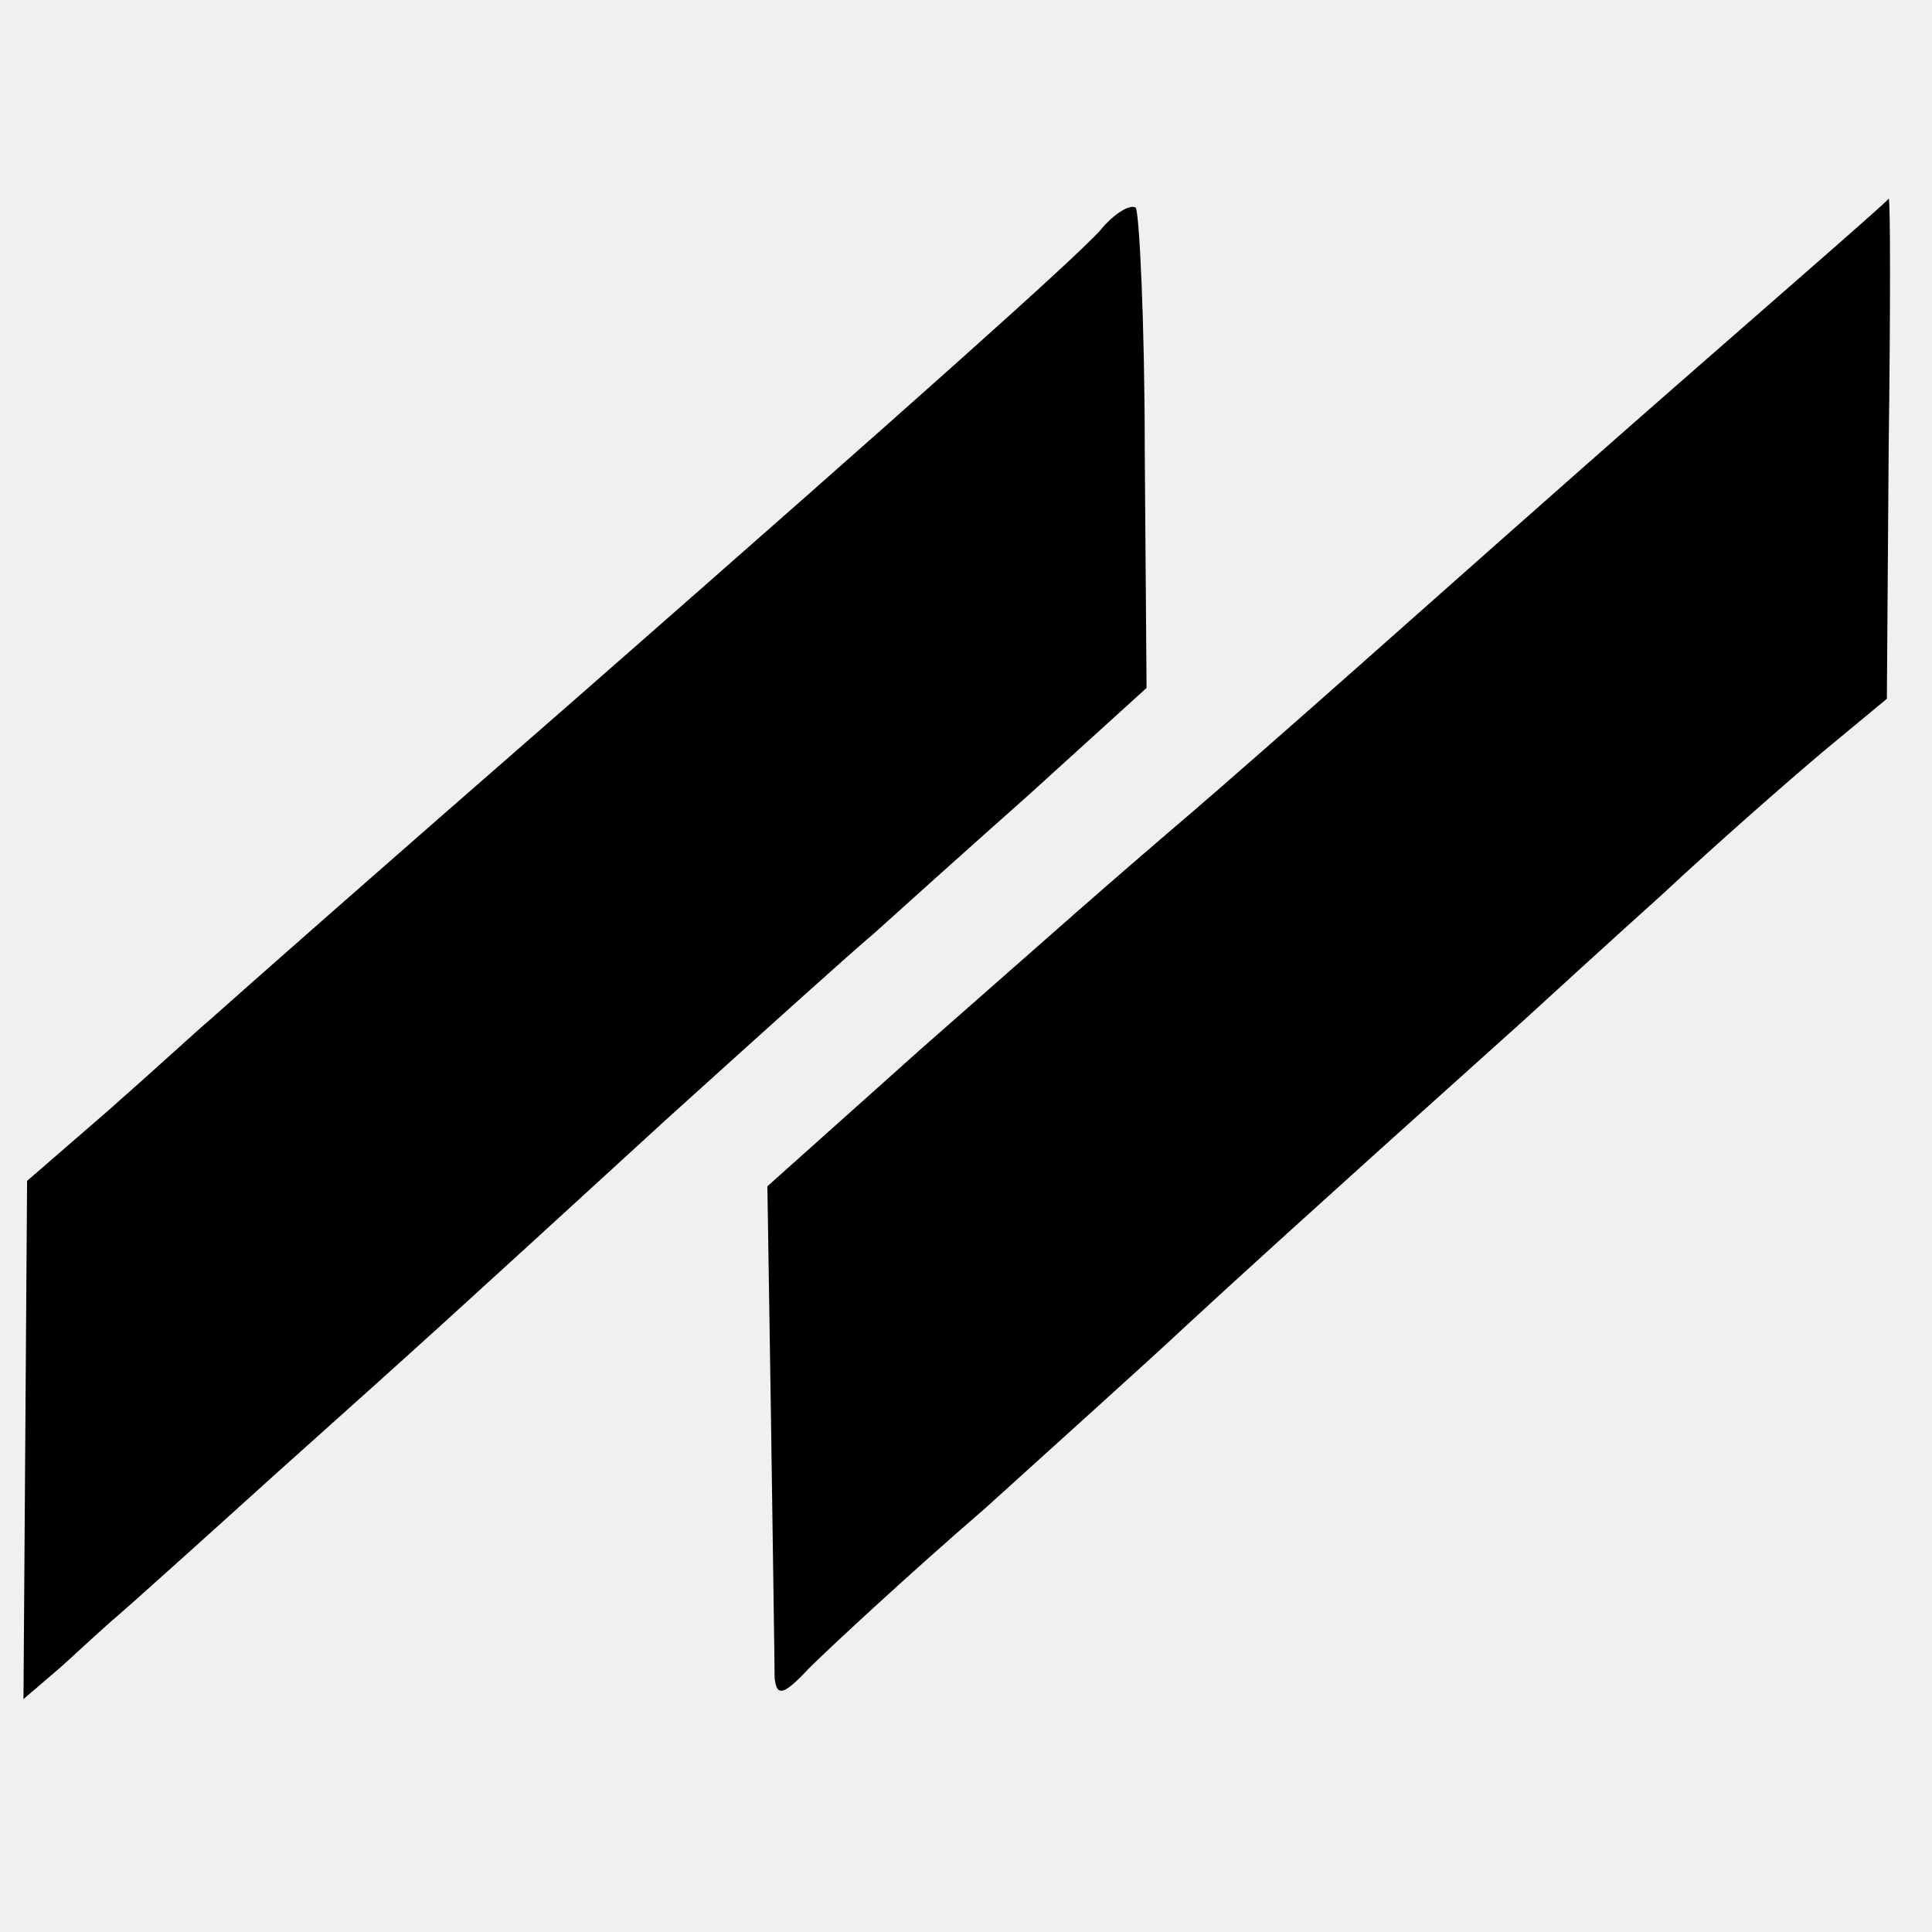
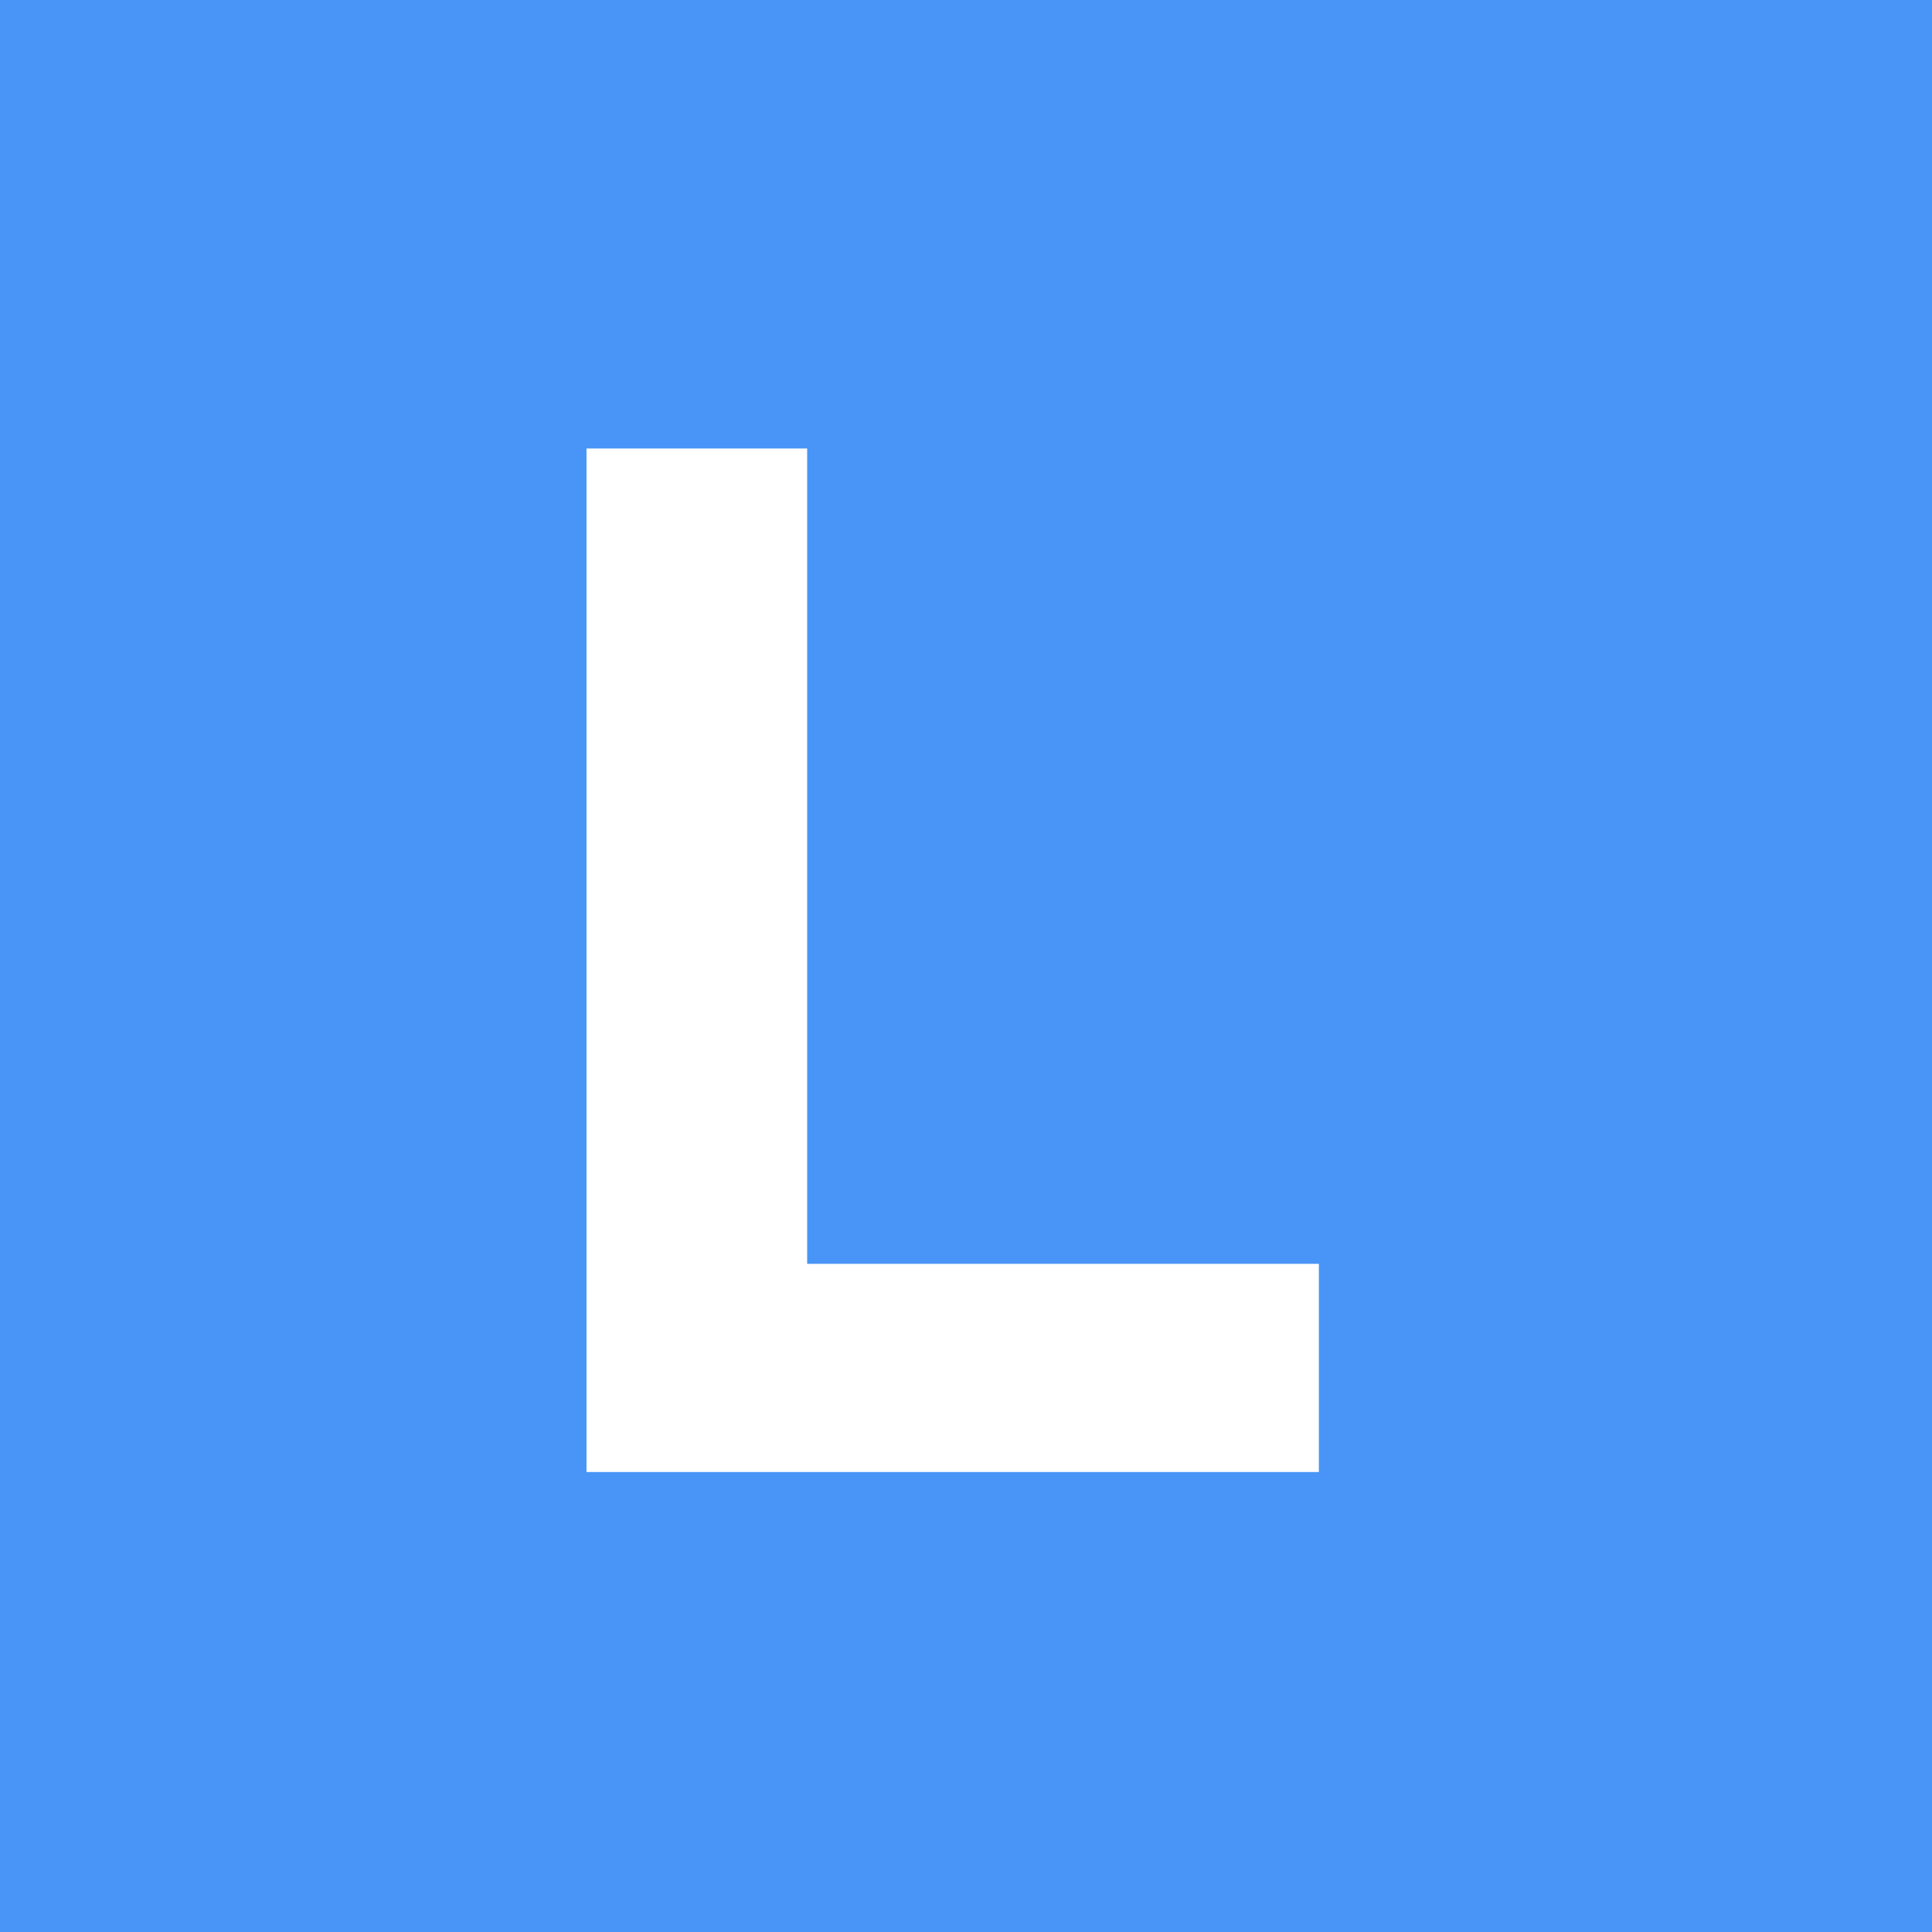
- <svg xmlns="http://www.w3.org/2000/svg" version="1.0" width="107pt" height="107pt" viewBox="0 0 107 107" preserveAspectRatio="xMidYMid meet">
-   <g transform="translate(0,107) scale(0.1,-0.1)" fill="#000000" stroke="none">
-     <path d="M609 942 c-17 -18 -95 -88 -289 -258 -117 -102 -177 -155 -204 -179 -6 -5 -31 -28 -56 -50 l-45 -39 -1 -144 -1 -143 21 18 c11 10 25 23 31 28 7 6 46 41 88 79 86 77 86 77 216 196 52 47 103 93 115 103 11 10 50 45 86 77 l65 59 -1 131 c0 71 -3 132 -5 135 -3 2 -12 -3 -20 -13z" />
-     <path d="M929 857 c-64 -56 -145 -128 -180 -159 -35 -31 -75 -66 -89 -78 -55 -47 -68 -59 -150 -131 l-85 -76 2 -129 c1 -71 2 -135 2 -143 1 -11 5 -10 19 5 10 10 54 51 98 89 43 39 92 83 109 99 26 24 63 58 189 171 12 11 47 43 77 70 30 28 70 63 89 79 l35 29 1 138 c1 77 1 139 0 139 0 -1 -53 -47 -117 -103z" />
-   </g>
+ <svg xmlns="http://www.w3.org/2000/svg" t="1744112860771" class="icon" viewBox="0 0 1024 1024" version="1.1" p-id="6639" width="64" height="64">
+   <path d="M0 0h1024v1024H0z" fill="#4995F7" p-id="6640" />
+   <path d="M310.857 237.714h116.955v432.146h271.214v110.336H310.857z" fill="#FFFFFF" p-id="6641" />
</svg>
